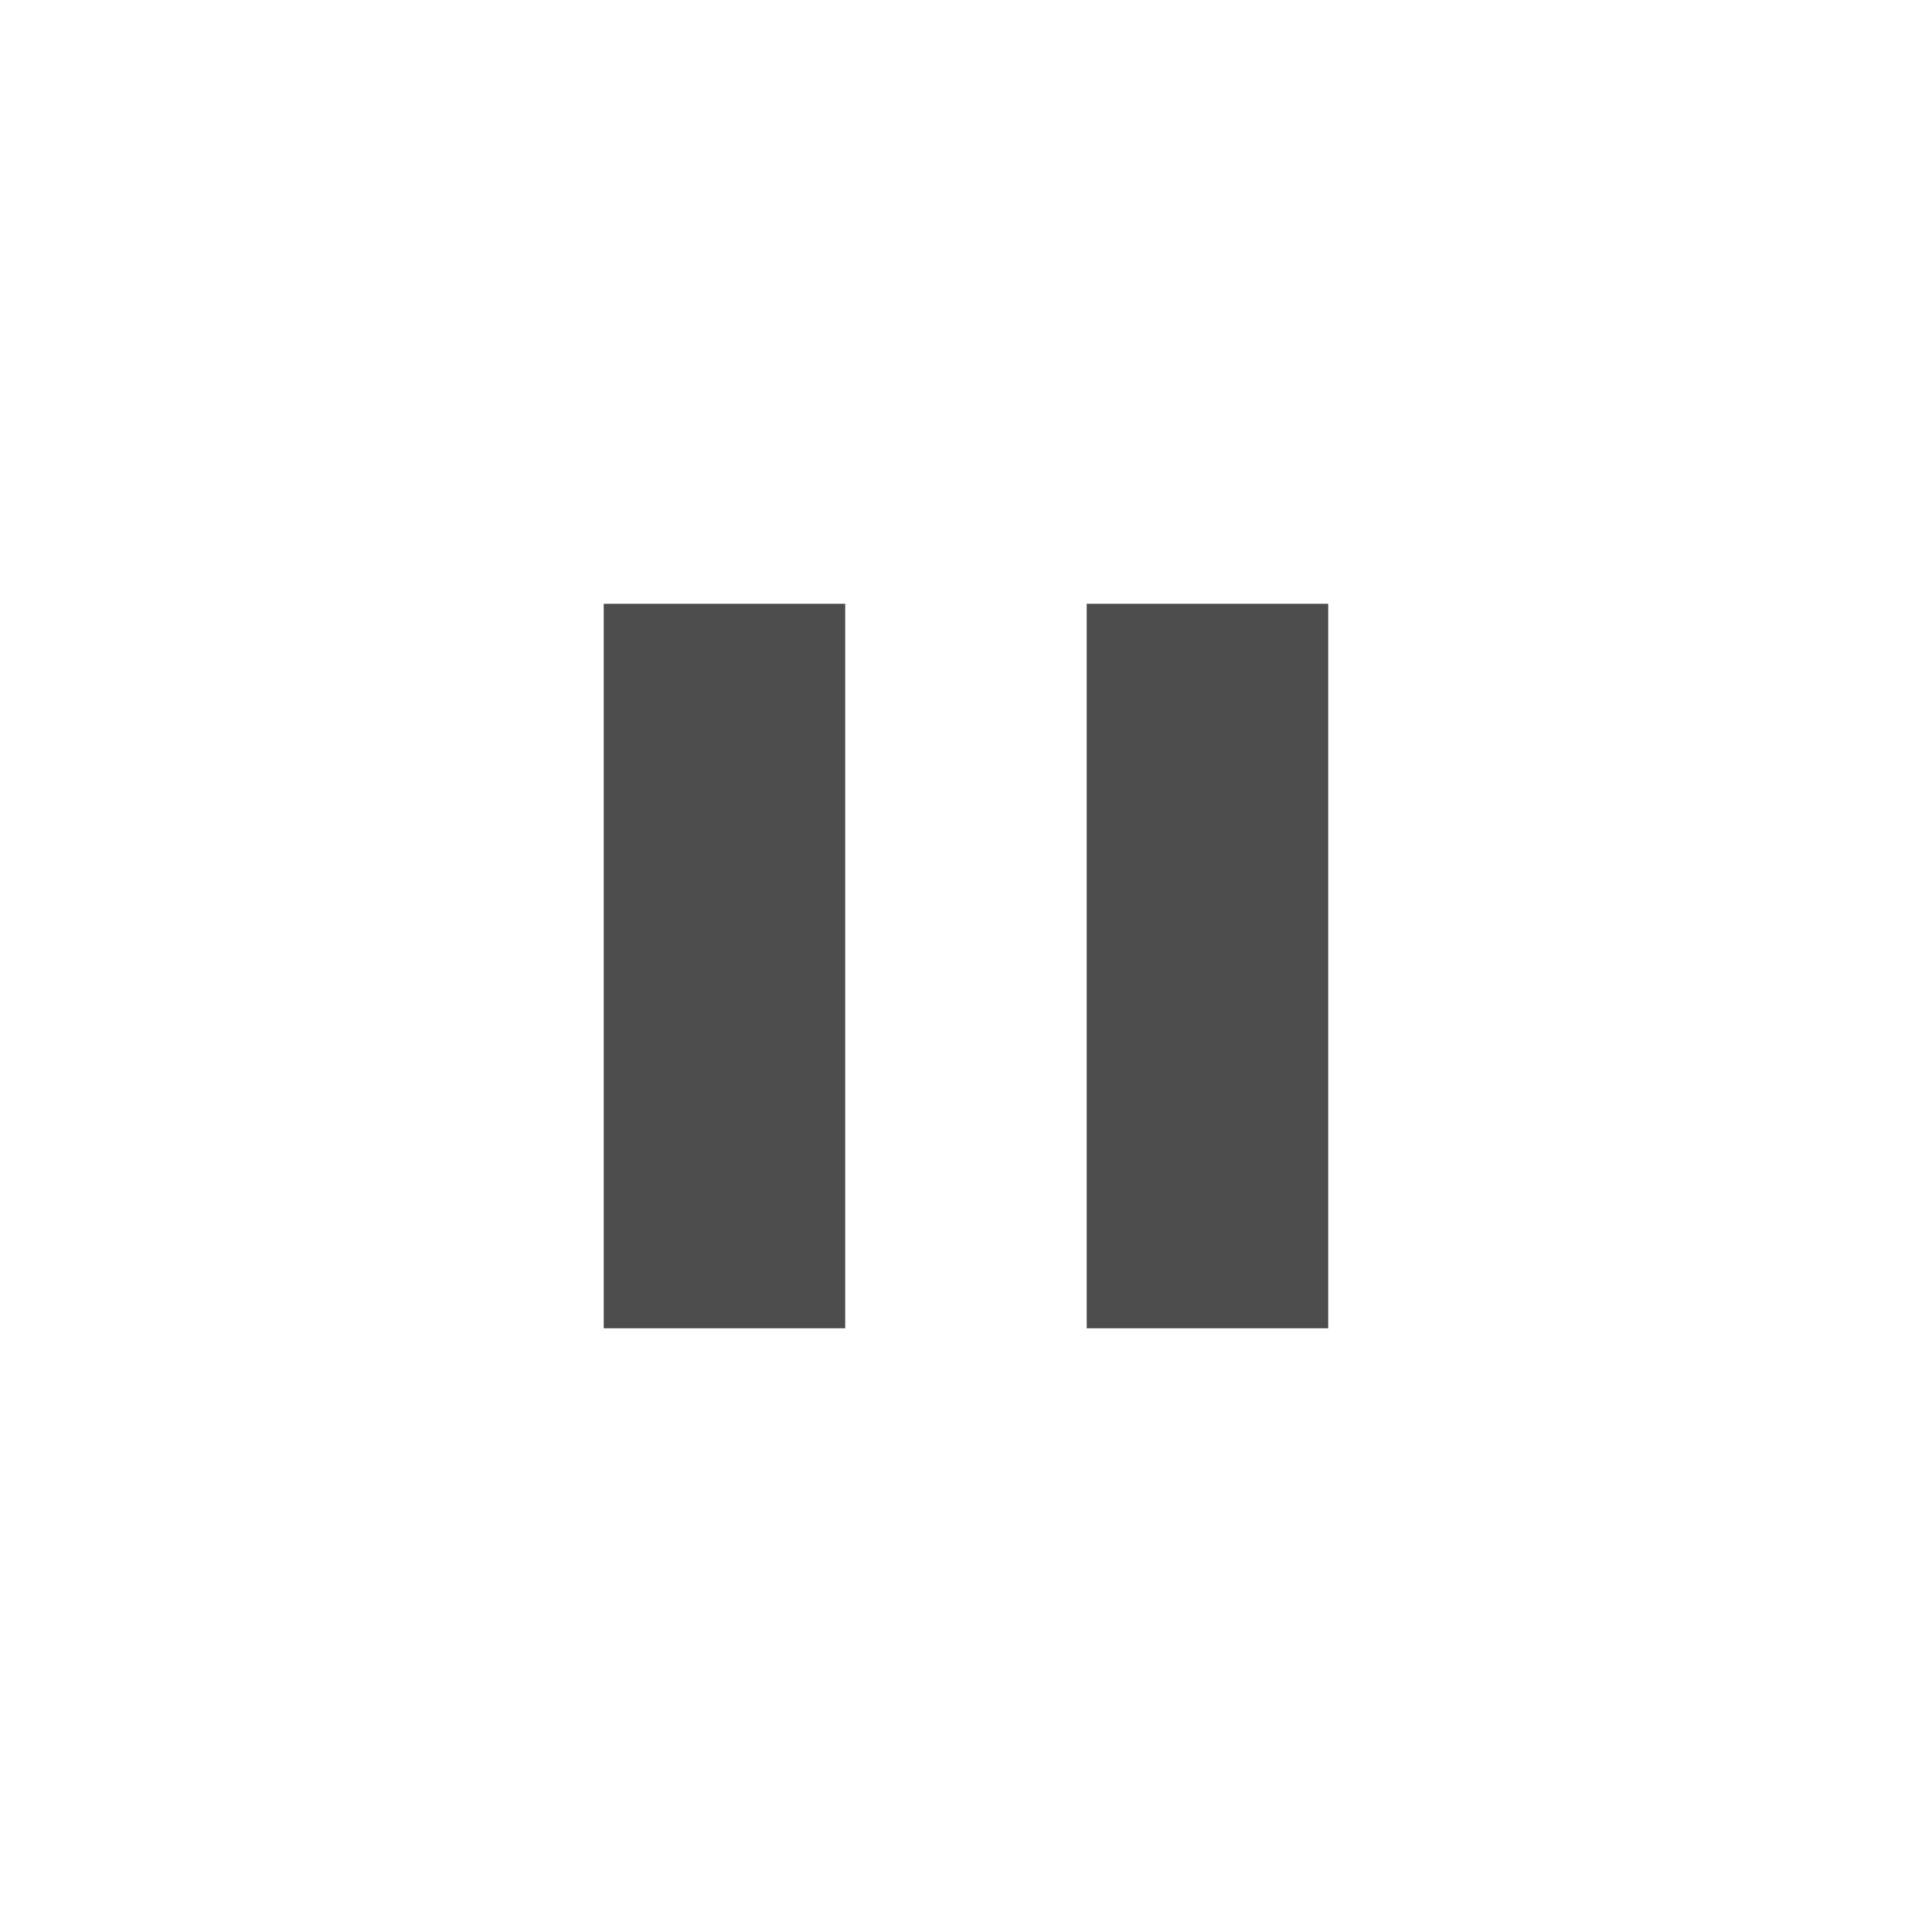
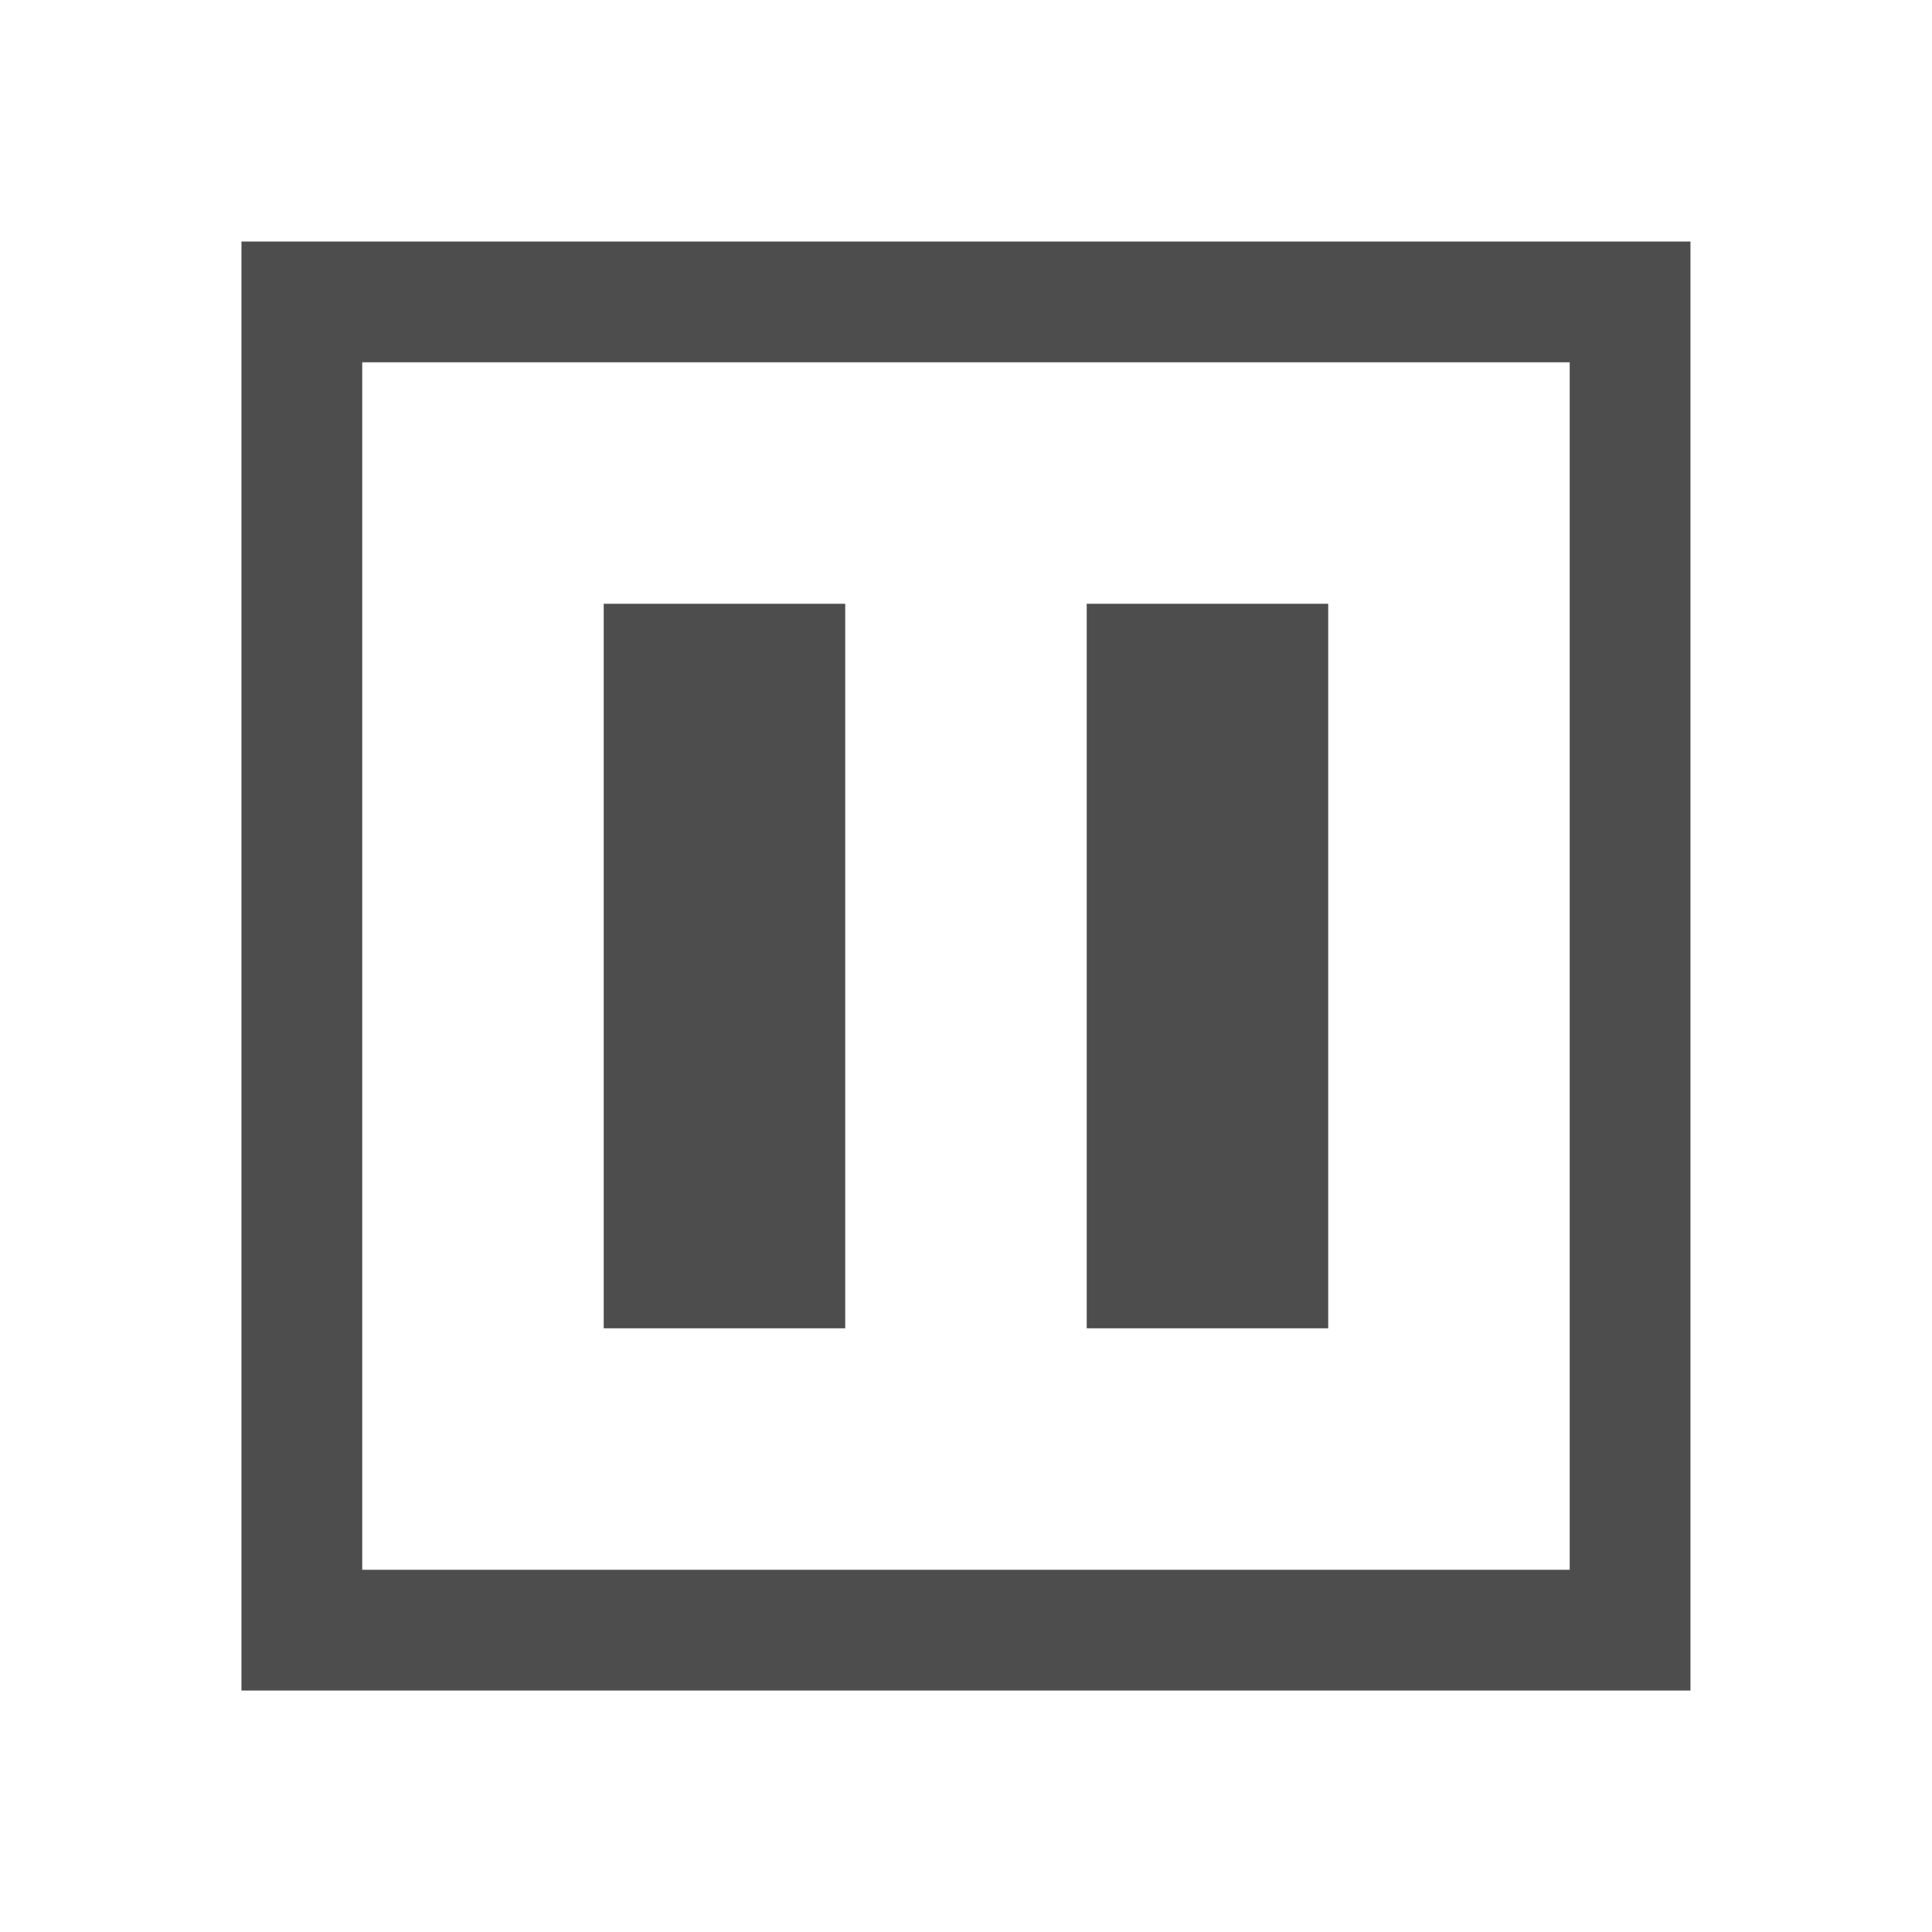
<svg xmlns="http://www.w3.org/2000/svg" width="16" height="16" id="svg3049" version="1.1">
  <defs id="defs3051">
    <style type="text/css" id="current-color-scheme">
      .ColorScheme-Text {
        color:#4d4d4d;
      }
      .ColorScheme-Background {
        color:#eff0f1;
      }
      .ColorScheme-Highlight {
        color:#3daee9;
      }
      .ColorScheme-ViewText {
        color:#31363b;
      }
      .ColorScheme-ViewBackground {
        color:#fcfcfc;
      }
      .ColorScheme-ViewHover {
        color:#93cee9;
      }
      .ColorScheme-ViewFocus{
        color:#3daee9;
      }
      .ColorScheme-ButtonText {
        color:#31363b;
      }
      .ColorScheme-ButtonBackground {
        color:#eff0f1;
      }
      .ColorScheme-ButtonHover {
        color:#93cee9;
      }
      .ColorScheme-ButtonFocus{
        color:#3daee9;
      }
      </style>
  </defs>
  <g id="layer1" transform="translate(-421.7143,-531.7907)">
    <rect style="fill:currentColor;fill-opacity:1;fill-rule:evenodd;stroke:none" id="rect4143-0" width="2" height="6" x="426.714" y="536.791" class="ColorScheme-Text" />
    <rect style="fill:currentColor;fill-opacity:1;fill-rule:evenodd;stroke:none" id="rect4145-5" width="2" height="6" x="430.714" y="536.791" class="ColorScheme-Text" />
+     <path style="color:#4d4d4d;clip-rule:nonzero;display:inline;overflow:visible;visibility:visible;opacity:1;isolation:auto;mix-blend-mode:normal;color-interpolation:sRGB;color-interpolation-filters:linearRGB;solid-color:#000000;solid-opacity:1;fill:#4d4d4d;fill-opacity:1;fill-rule:nonzero;stroke:none;stroke-width:0;stroke-linecap:square;stroke-linejoin:miter;stroke-miterlimit:4;stroke-dasharray:none;stroke-dashoffset:0;stroke-opacity:1;color-rendering:auto;image-rendering:auto;shape-rendering:auto;text-rendering:auto;enable-background:accumulate" d="m 423.714,533.791 0,12 12,0 0,-12 -12,0 z m 1,1 10,0 0,10 -10,0 0,-10 z" id="rect4140" />
  </g>
</svg>
